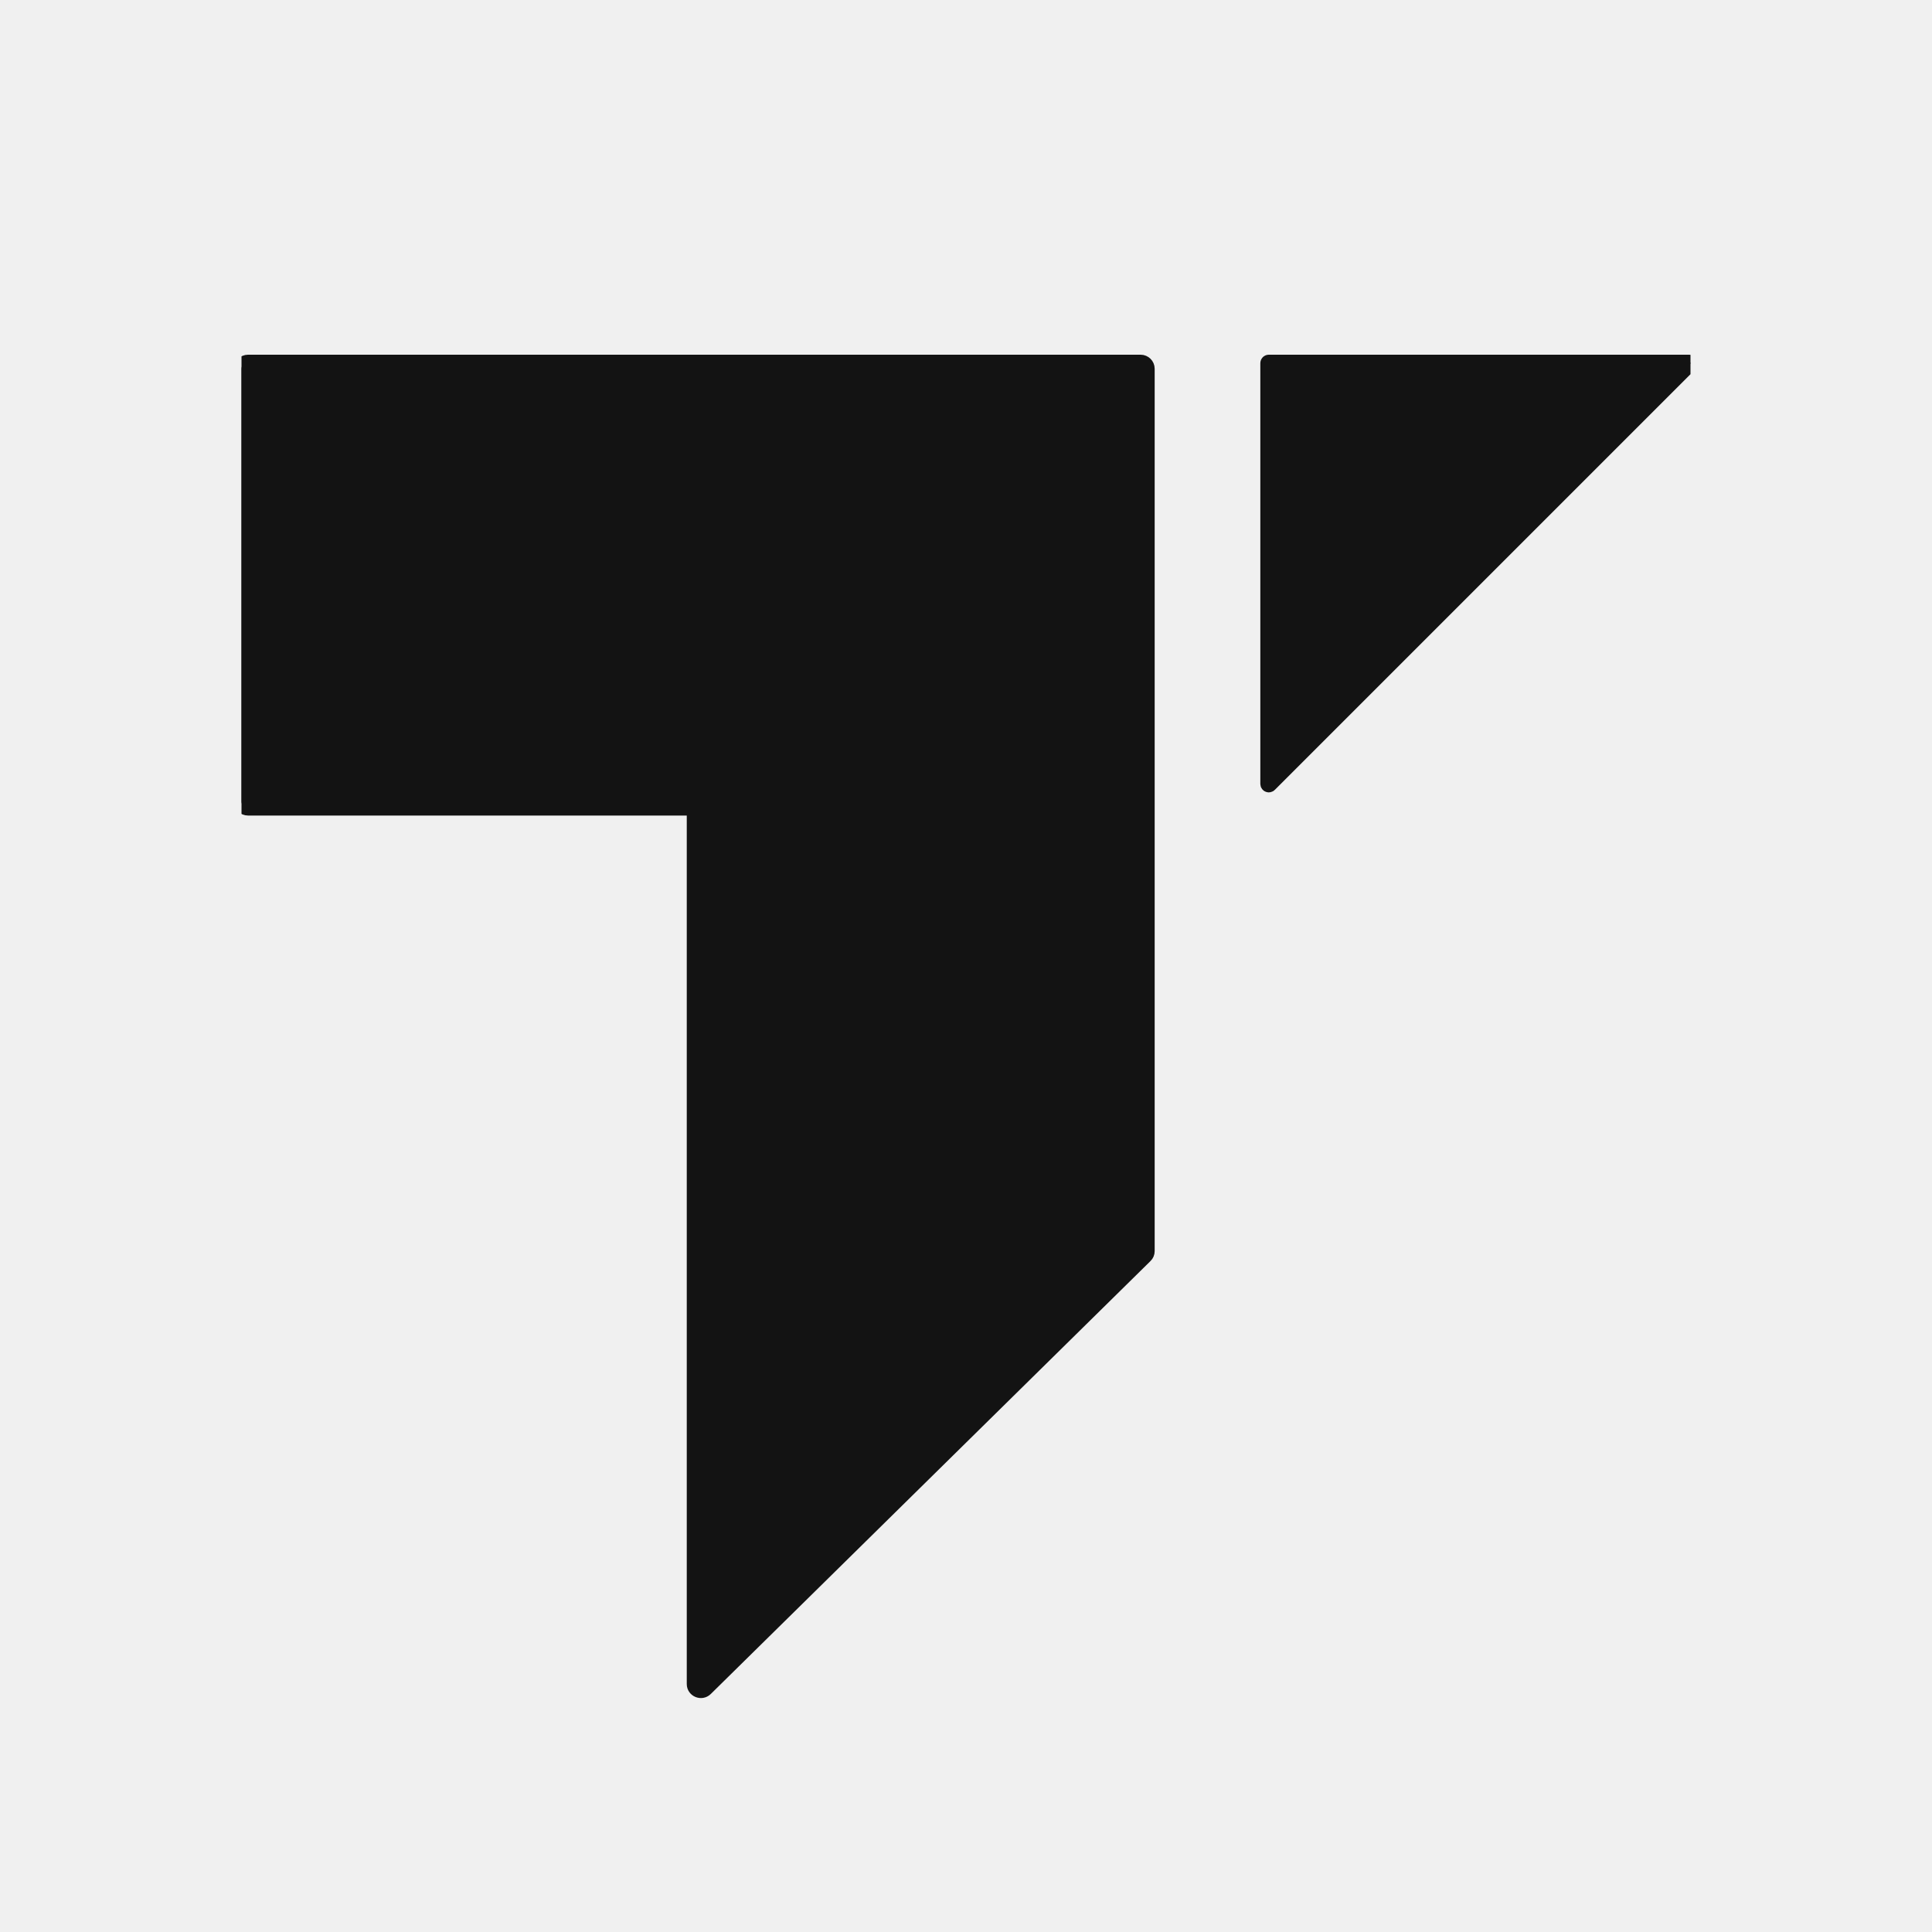
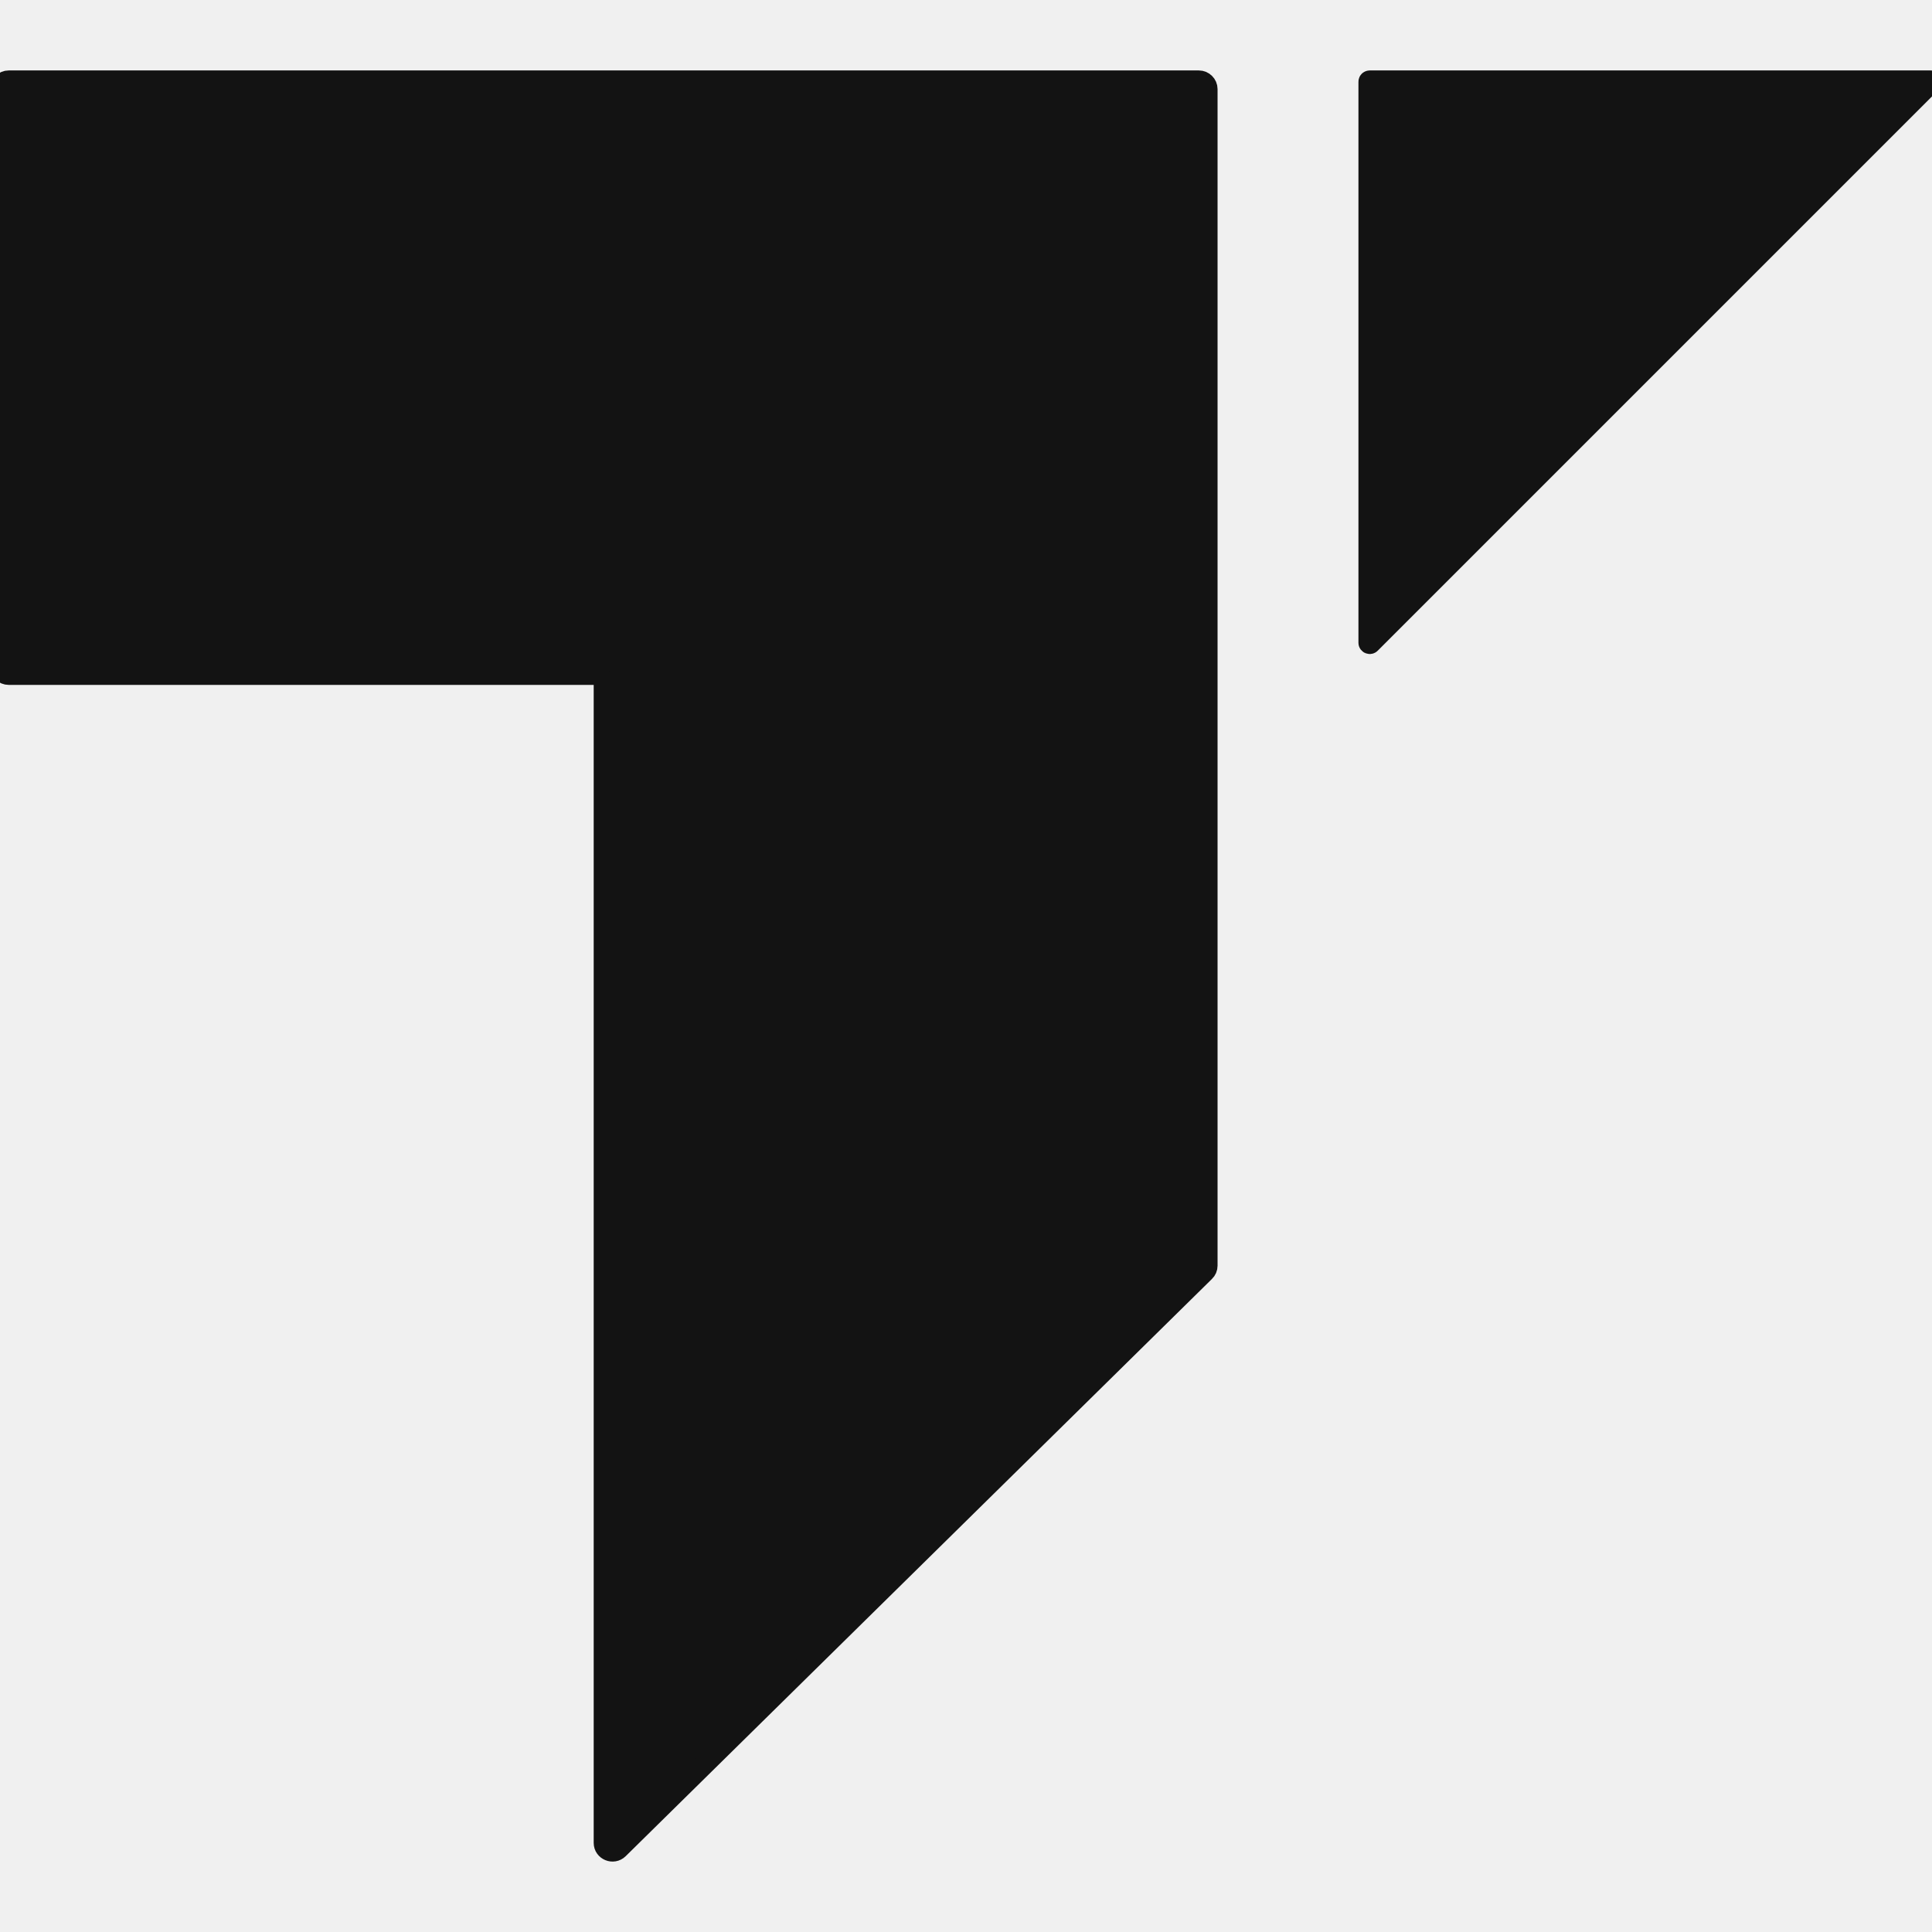
- <svg xmlns="http://www.w3.org/2000/svg" width="24" height="24" viewBox="-4 0 32 22" fill="none">
+ <svg xmlns="http://www.w3.org/2000/svg" width="24" height="24" viewBox="0 0 24 24" fill="none">
  <g clip-path="url(#clip0_0_166)">
    <path d="M15 1.107V15.723C15 15.751 14.989 15.778 14.968 15.798L7.685 22.969C7.617 23.036 7.5 22.988 7.5 22.893V8.49C7.5 8.431 7.451 8.383 7.392 8.383H0.108C0.049 8.383 0 8.336 0 8.277V1.107C0 1.048 0.049 1 0.108 1H14.892C14.951 1 15 1.048 15 1.107Z" fill="#131313" stroke="#131313" stroke-width="0.25" stroke-miterlimit="10" />
    <path d="M23.995 1.026L17.026 7.995C17.017 8.005 17 7.998 17 7.985V1.015C17 1.007 17.007 1 17.015 1H23.985C23.998 1 24.005 1.017 23.995 1.026Z" fill="#131313" stroke="#131313" stroke-width="0.25" stroke-miterlimit="10" />
  </g>
  <defs>
    <clipPath id="clip0_0_166">
      <rect width="24" height="24" fill="white" />
    </clipPath>
  </defs>
</svg>
